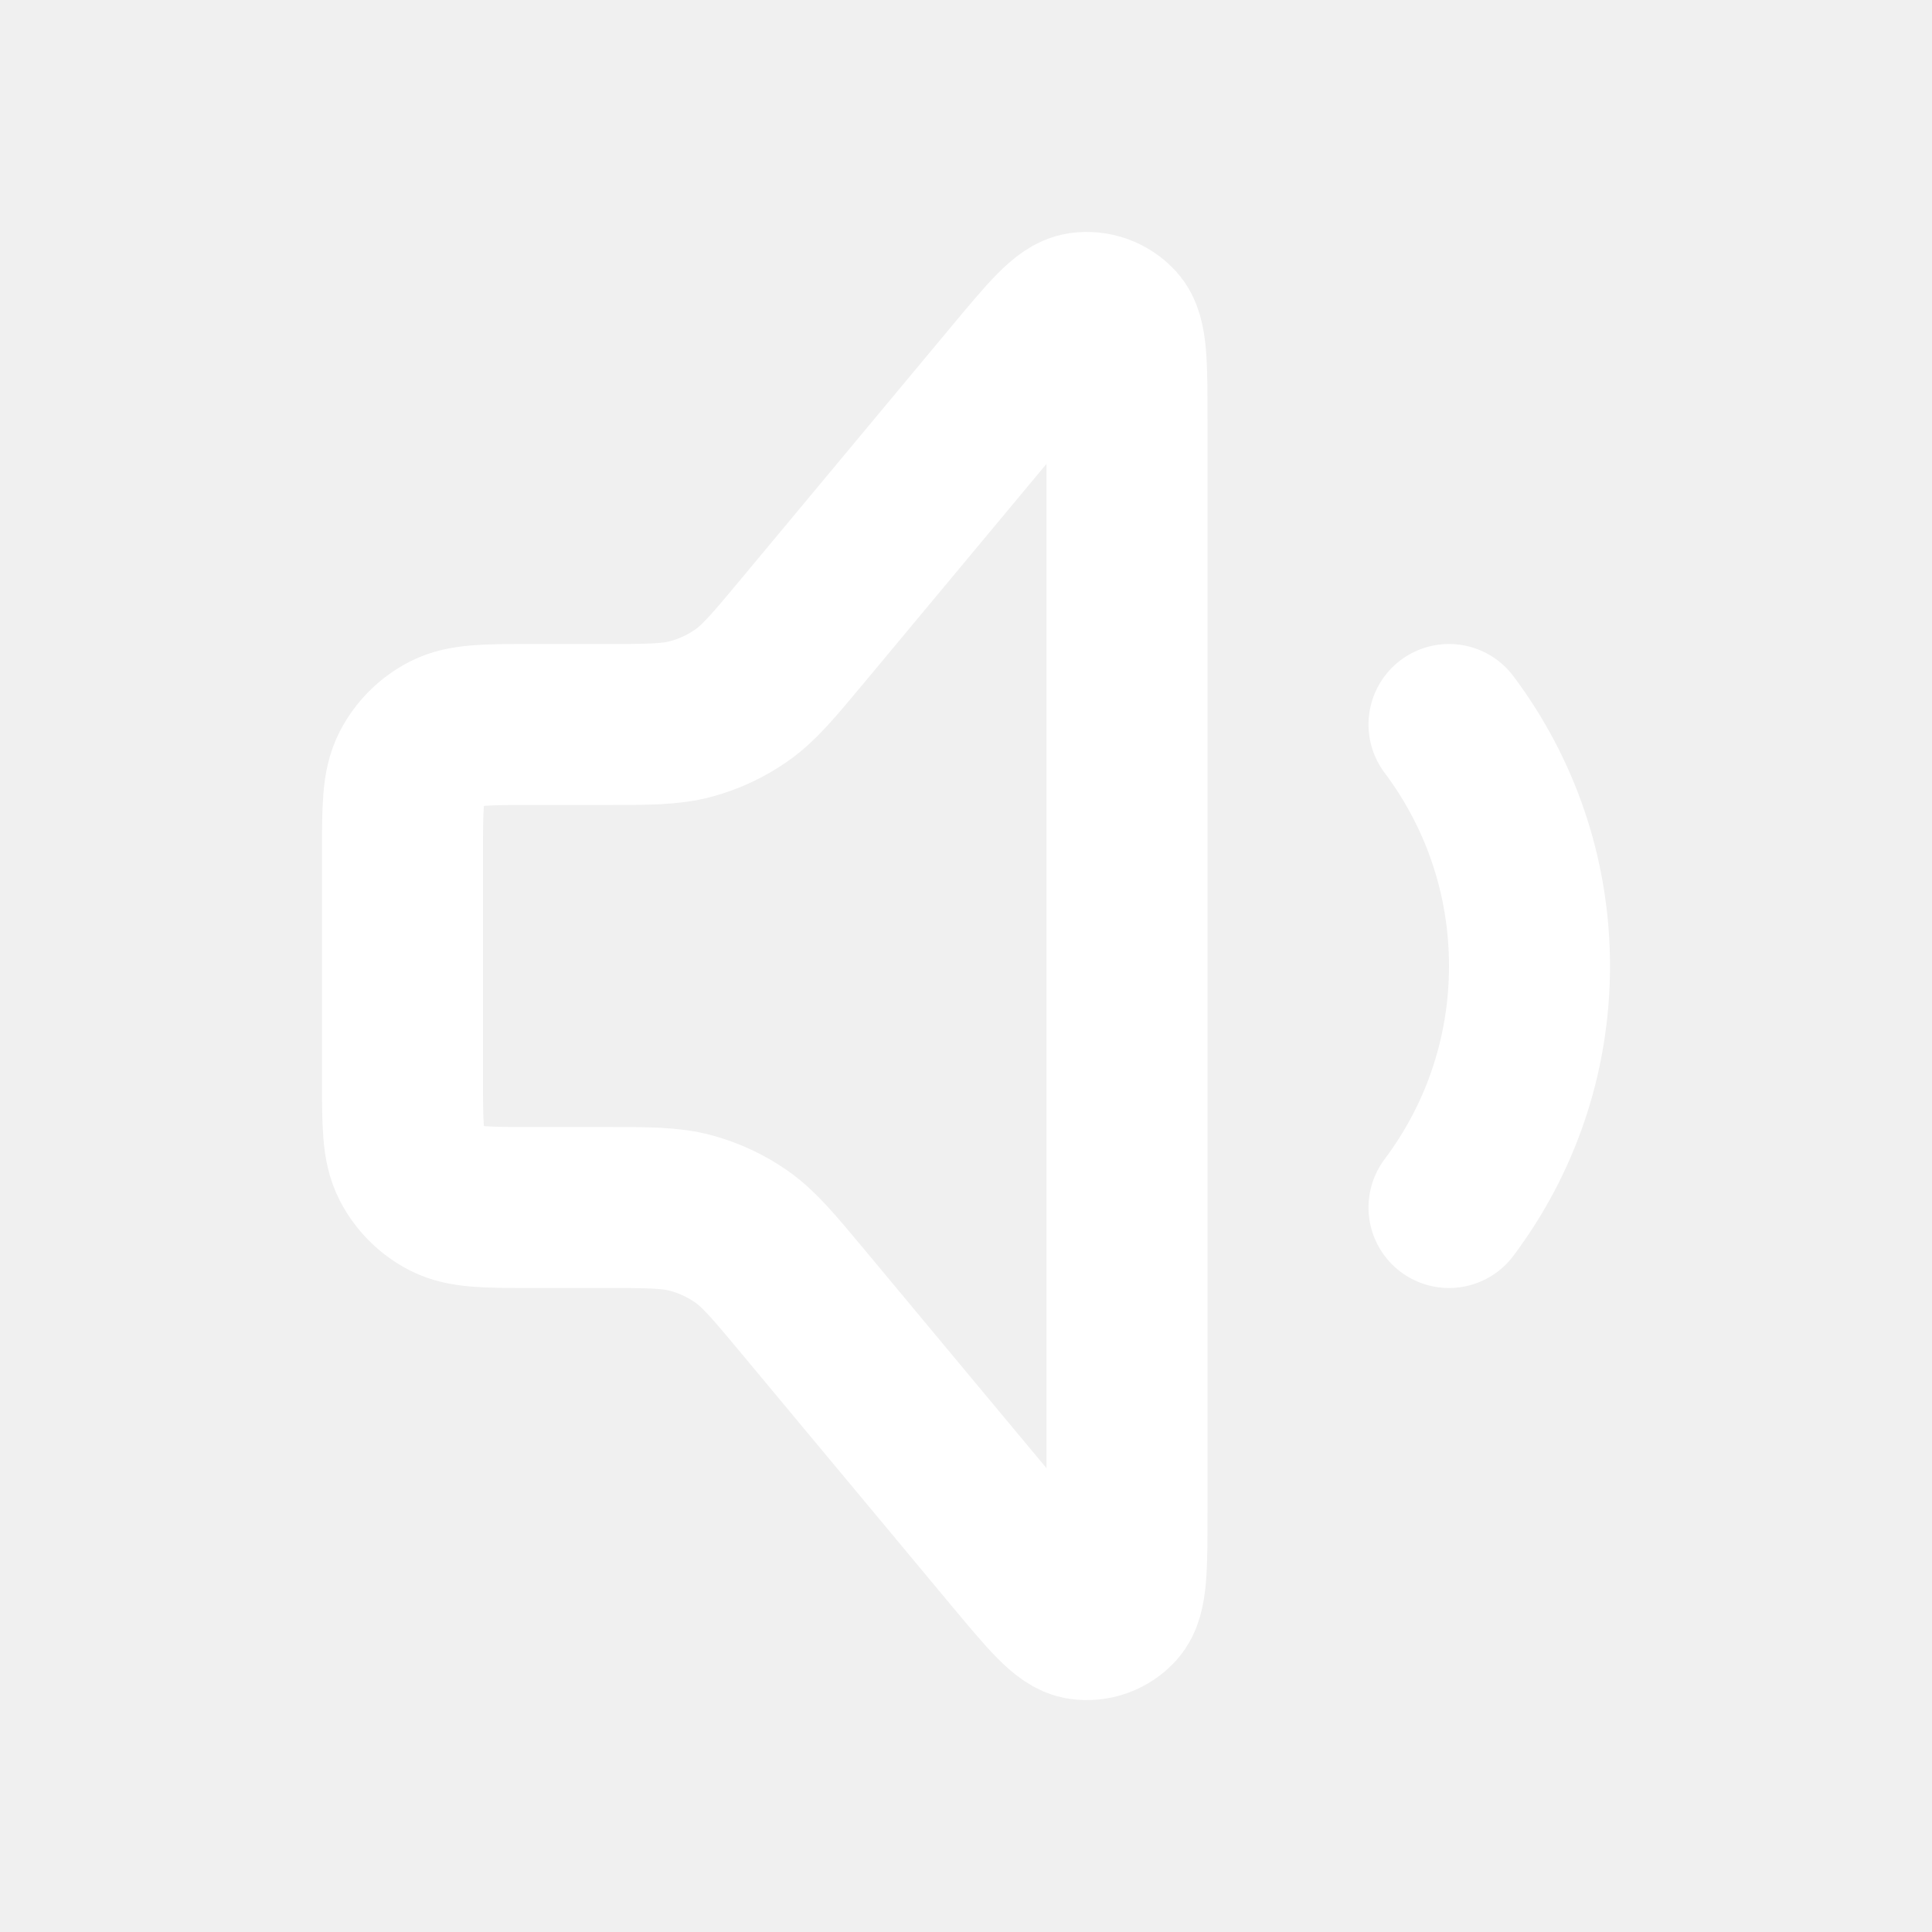
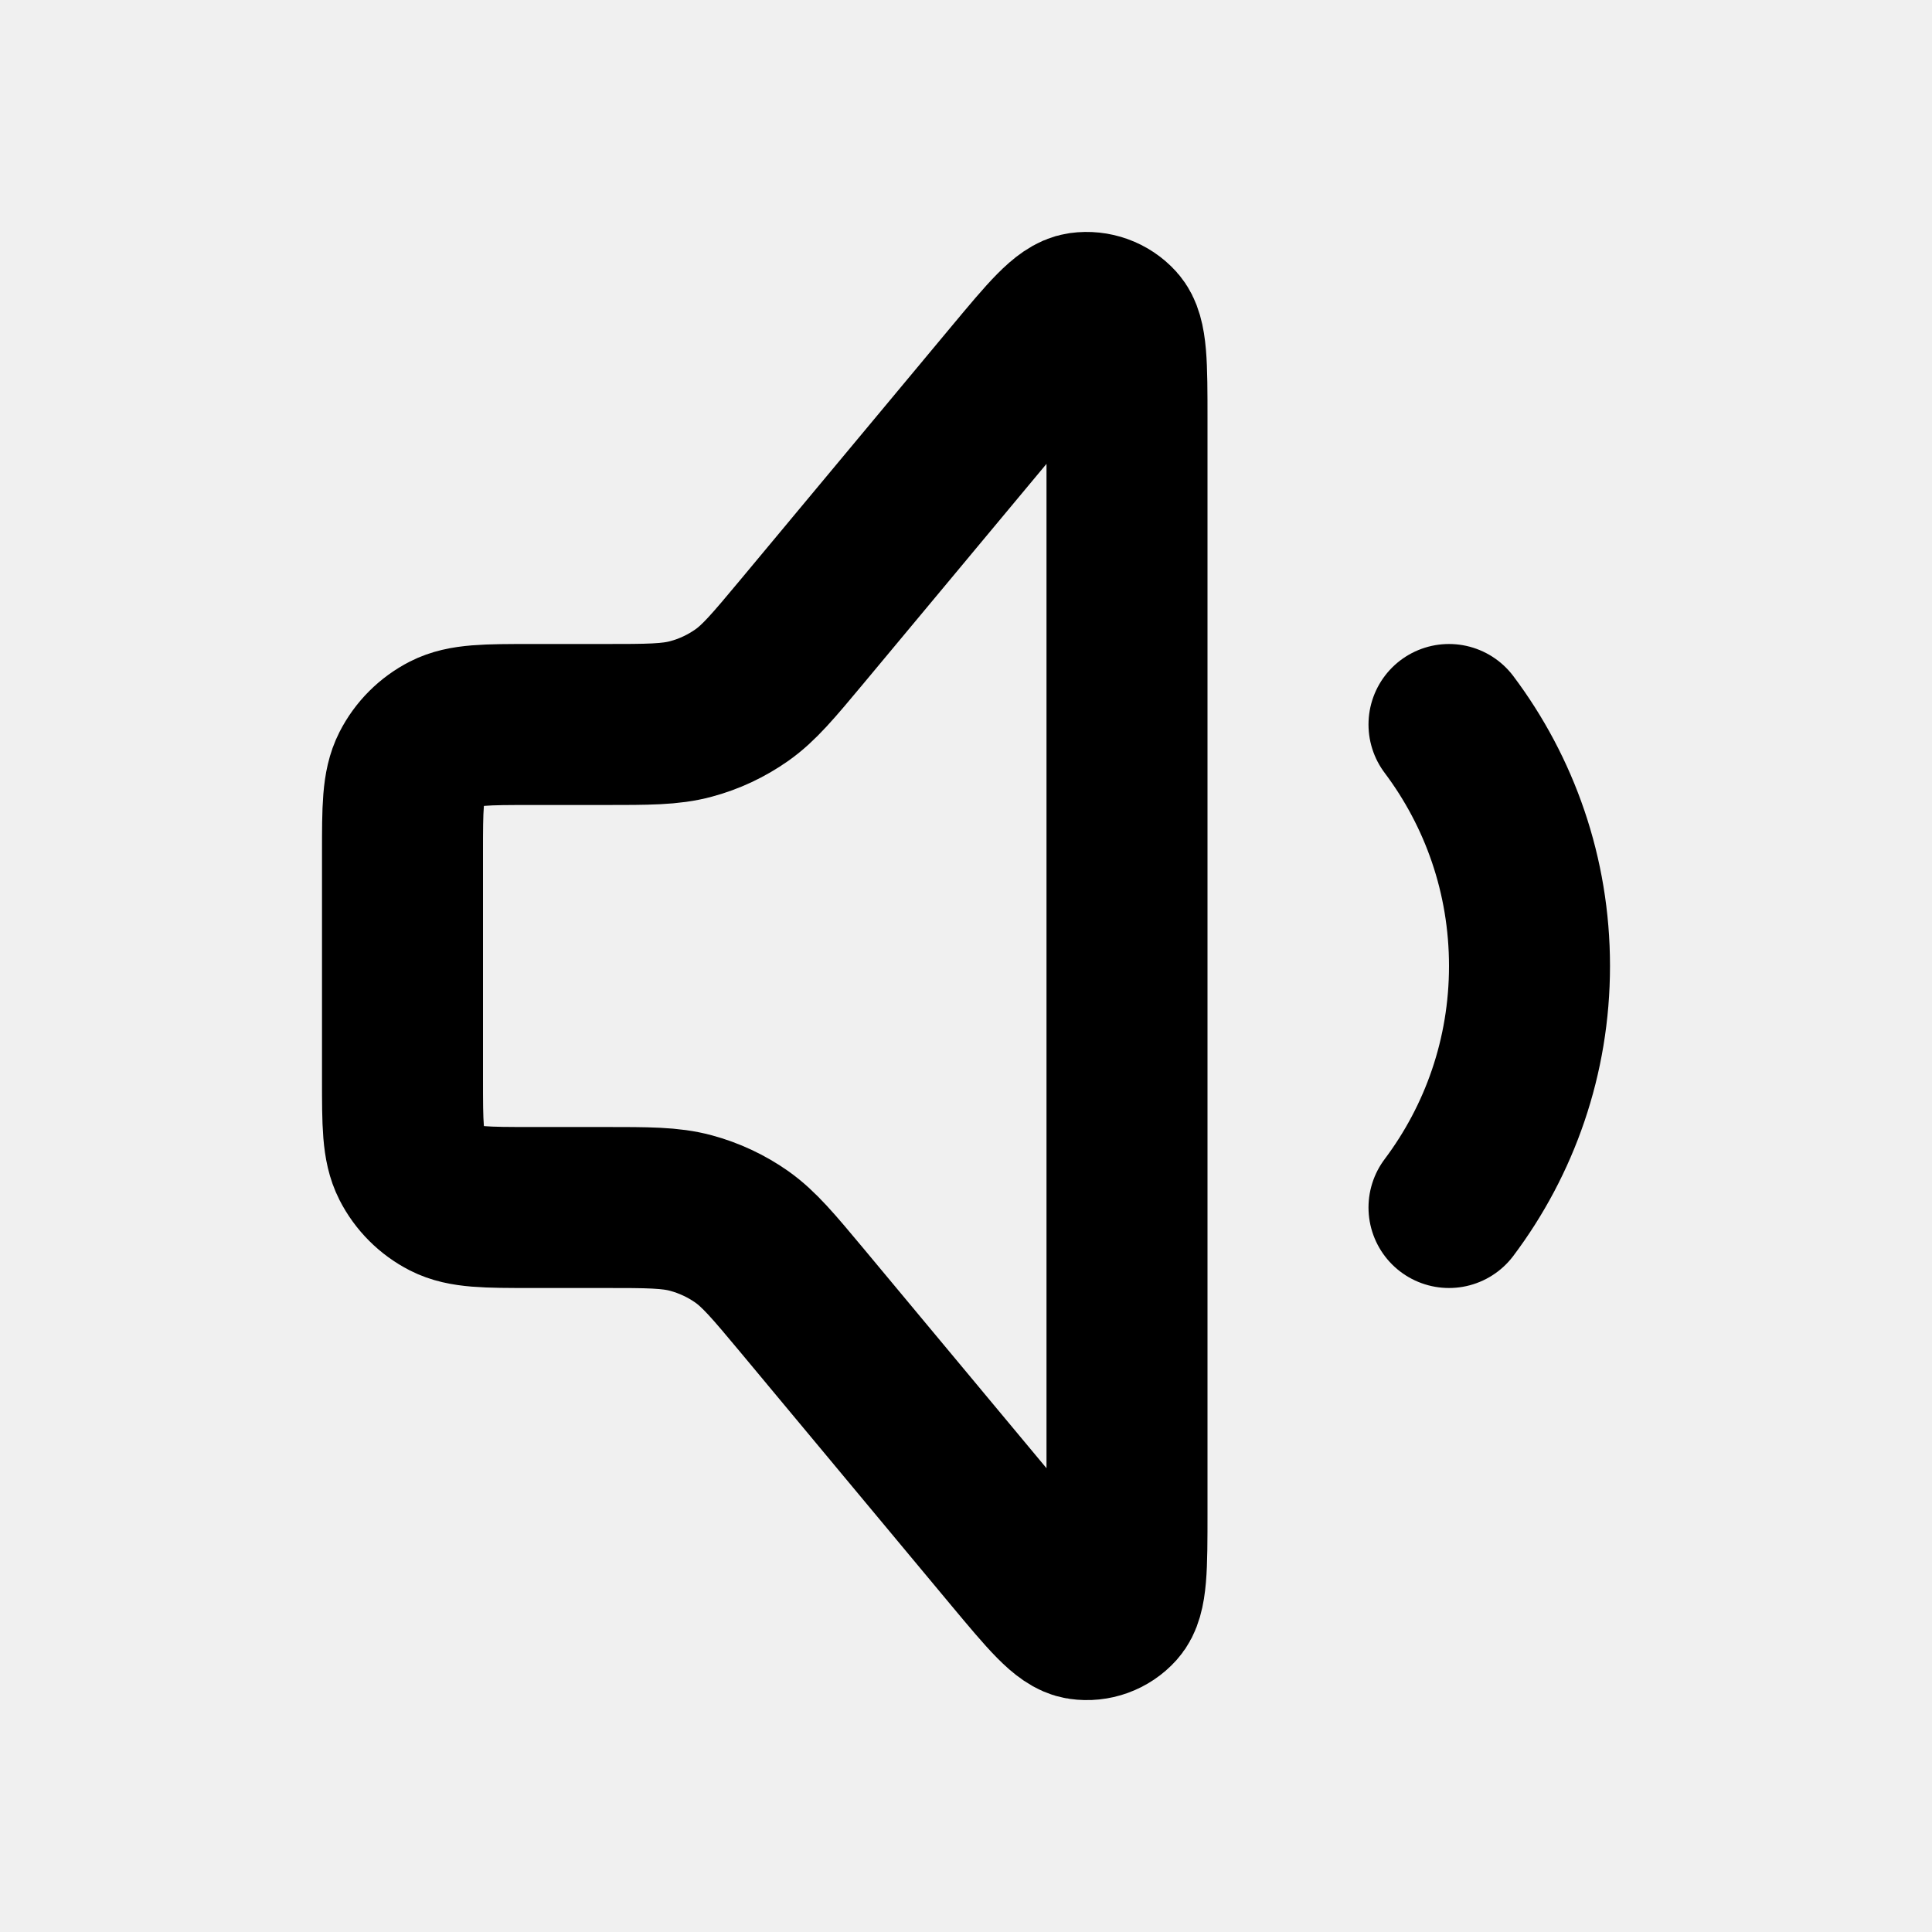
<svg xmlns="http://www.w3.org/2000/svg" width="800px" height="800px" viewBox="0 0 24 24" fill="none">
-   <path d="M18 9C18.628 9.836 19 10.874 19 12C19 13.126 18.628 14.164 18 15M6.6 9H7.501C8.052 9 8.328 9 8.583 8.931C8.809 8.871 9.023 8.77 9.214 8.636C9.43 8.484 9.607 8.272 9.96 7.849L12.585 4.698C13.021 4.175 13.239 3.913 13.429 3.886C13.594 3.863 13.76 3.923 13.871 4.046C14 4.189 14 4.529 14 5.21V18.79C14 19.471 14 19.811 13.871 19.954C13.76 20.078 13.594 20.138 13.429 20.114C13.239 20.087 13.021 19.825 12.585 19.303L9.96 16.151C9.607 15.728 9.43 15.517 9.214 15.364C9.023 15.23 8.809 15.13 8.583 15.069C8.328 15 8.052 15 7.501 15H6.6C6.04 15 5.76 15 5.546 14.891C5.358 14.795 5.205 14.642 5.109 14.454C5 14.24 5 13.96 5 13.4V10.6C5 10.04 5 9.76 5.109 9.546C5.205 9.358 5.358 9.205 5.546 9.109C5.76 9 6.04 9 6.6 9Z" stroke="#fff" stroke-width="2" stroke-linecap="round" stroke-linejoin="round" />
+   <path d="M18 9C18.628 9.836 19 10.874 19 12C19 13.126 18.628 14.164 18 15M6.6 9H7.501C8.052 9 8.328 9 8.583 8.931C8.809 8.871 9.023 8.77 9.214 8.636C9.43 8.484 9.607 8.272 9.96 7.849L12.585 4.698C13.021 4.175 13.239 3.913 13.429 3.886C13.594 3.863 13.76 3.923 13.871 4.046C14 4.189 14 4.529 14 5.21V18.79C14 19.471 14 19.811 13.871 19.954C13.76 20.078 13.594 20.138 13.429 20.114C13.239 20.087 13.021 19.825 12.585 19.303L9.96 16.151C9.607 15.728 9.43 15.517 9.214 15.364C9.023 15.23 8.809 15.13 8.583 15.069C8.328 15 8.052 15 7.501 15H6.6C6.04 15 5.76 15 5.546 14.891C5.358 14.795 5.205 14.642 5.109 14.454C5 14.24 5 13.96 5 13.4V10.6C5 10.04 5 9.76 5.109 9.546C5.205 9.358 5.358 9.205 5.546 9.109C5.76 9 6.04 9 6.6 9Z" stroke="currentColor" stroke-width="2" stroke-linecap="round" stroke-linejoin="round" />
</svg>
